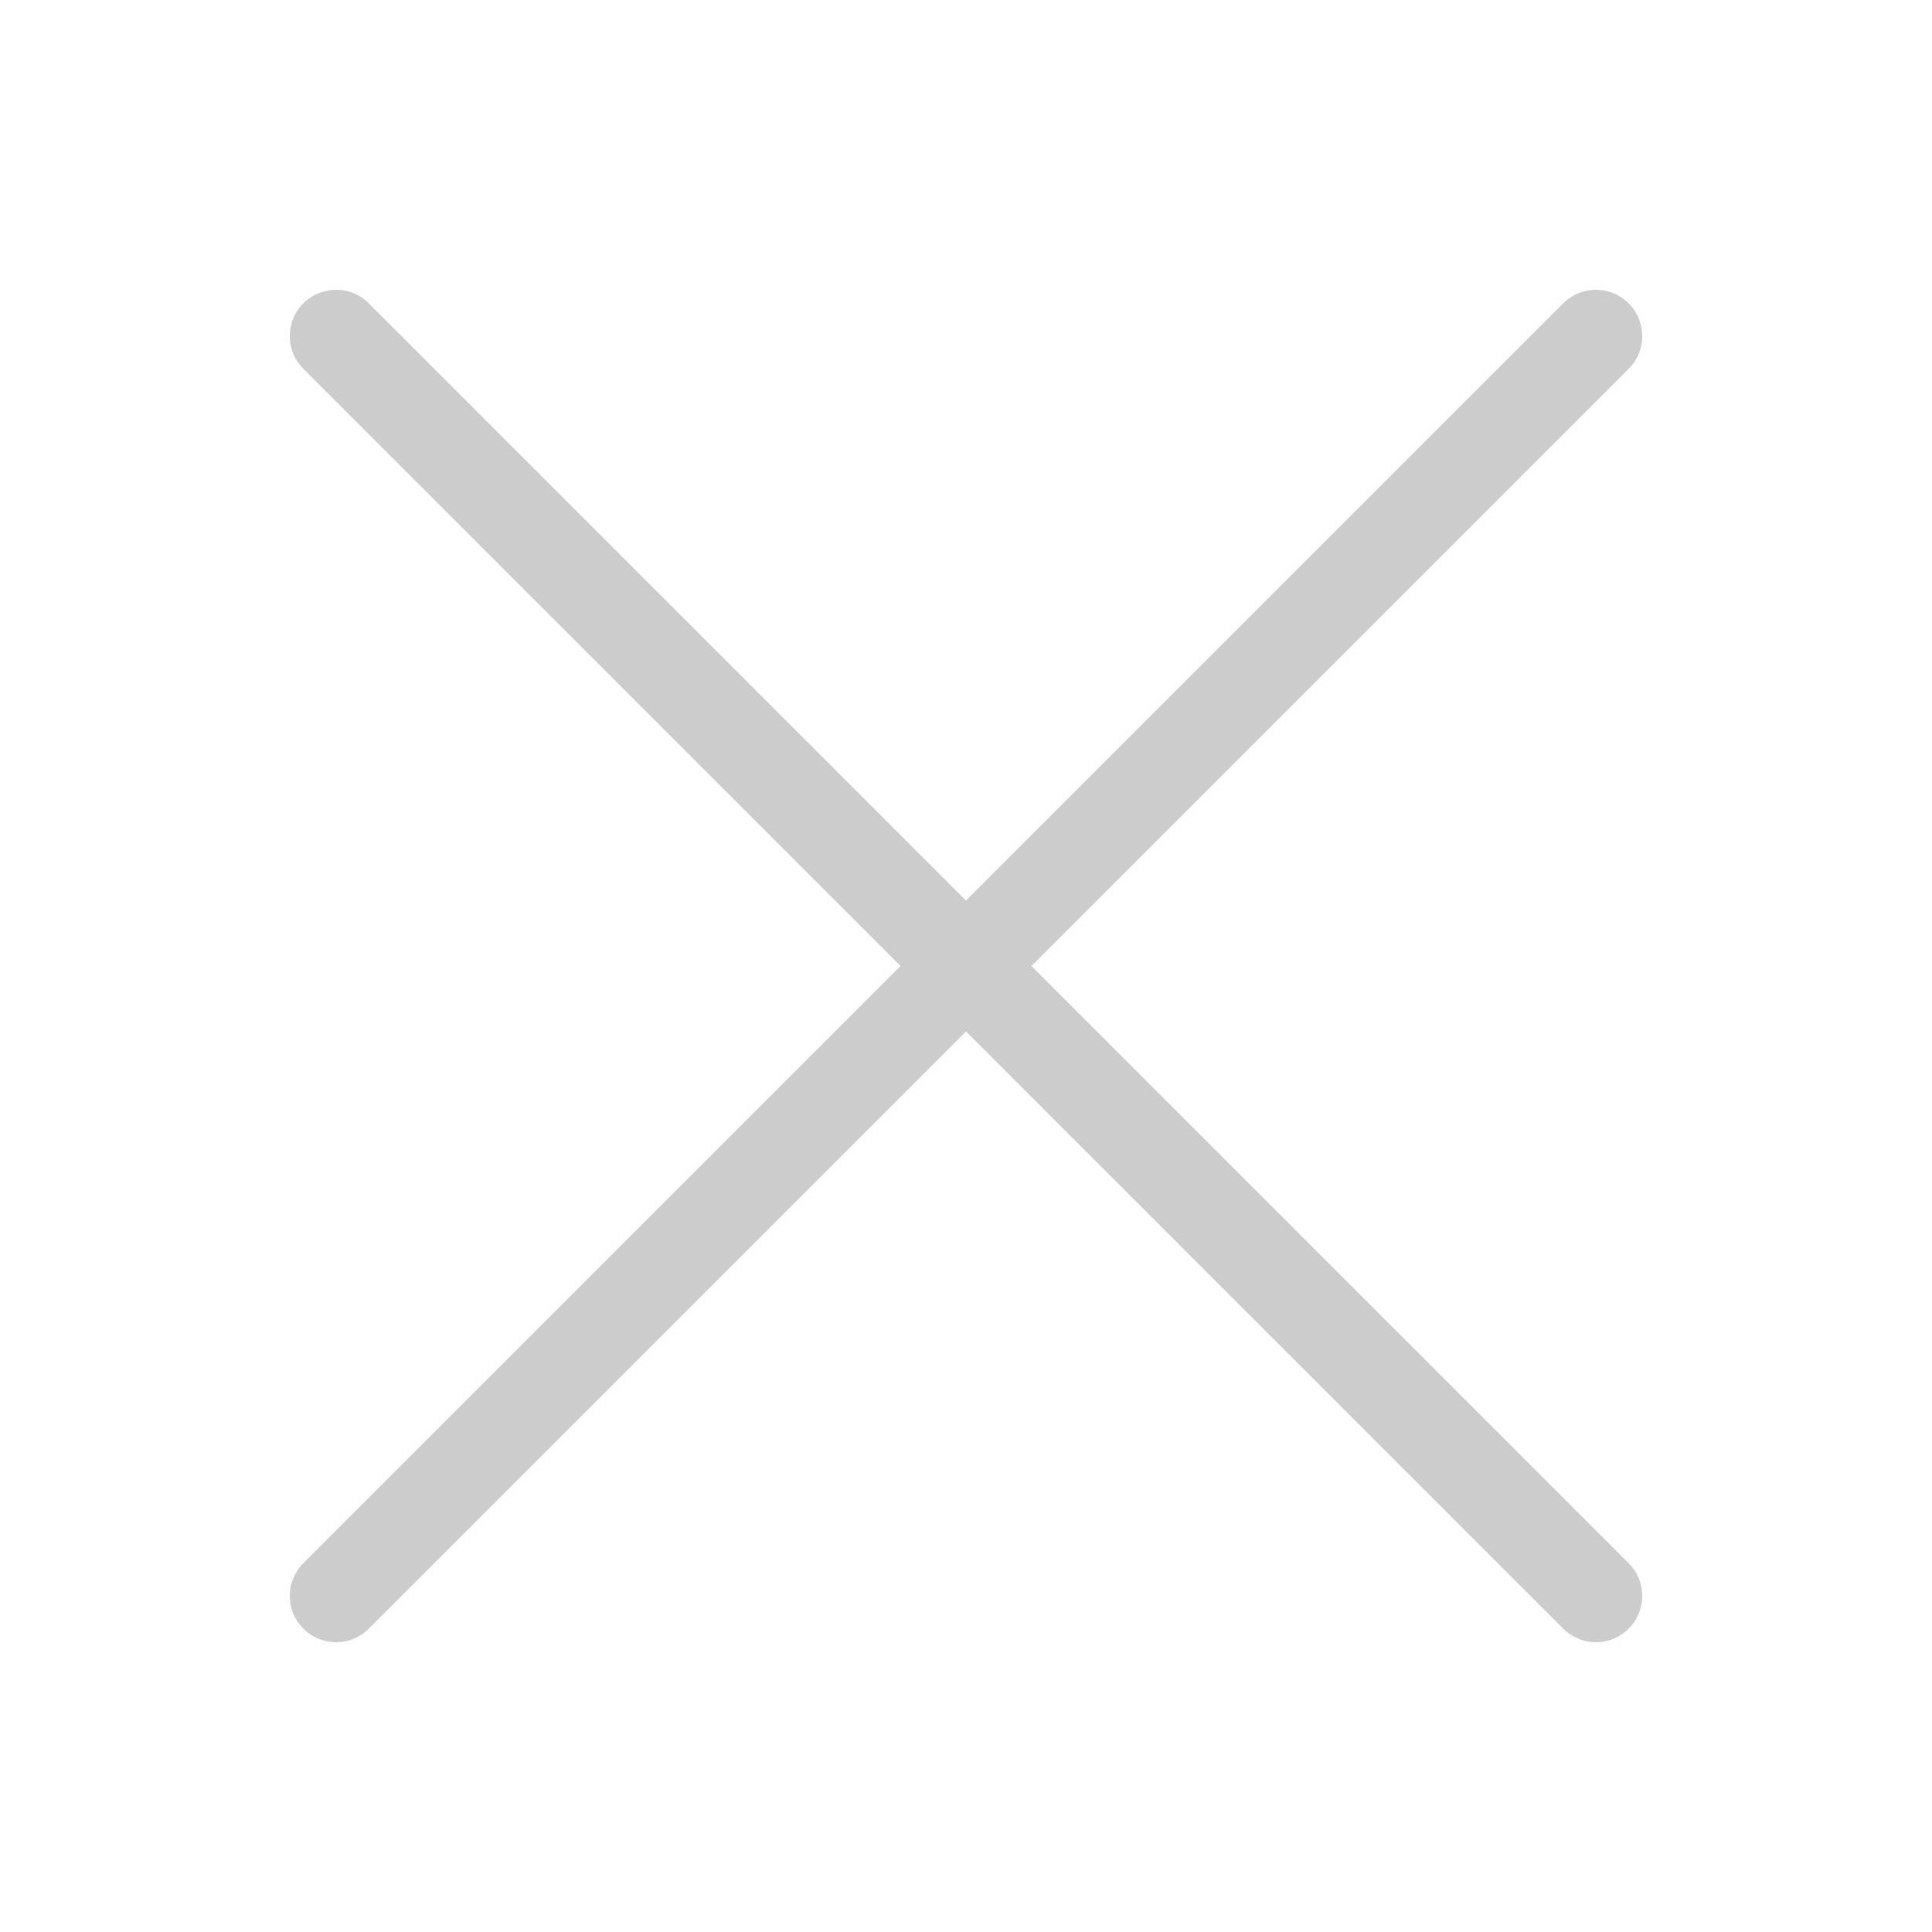
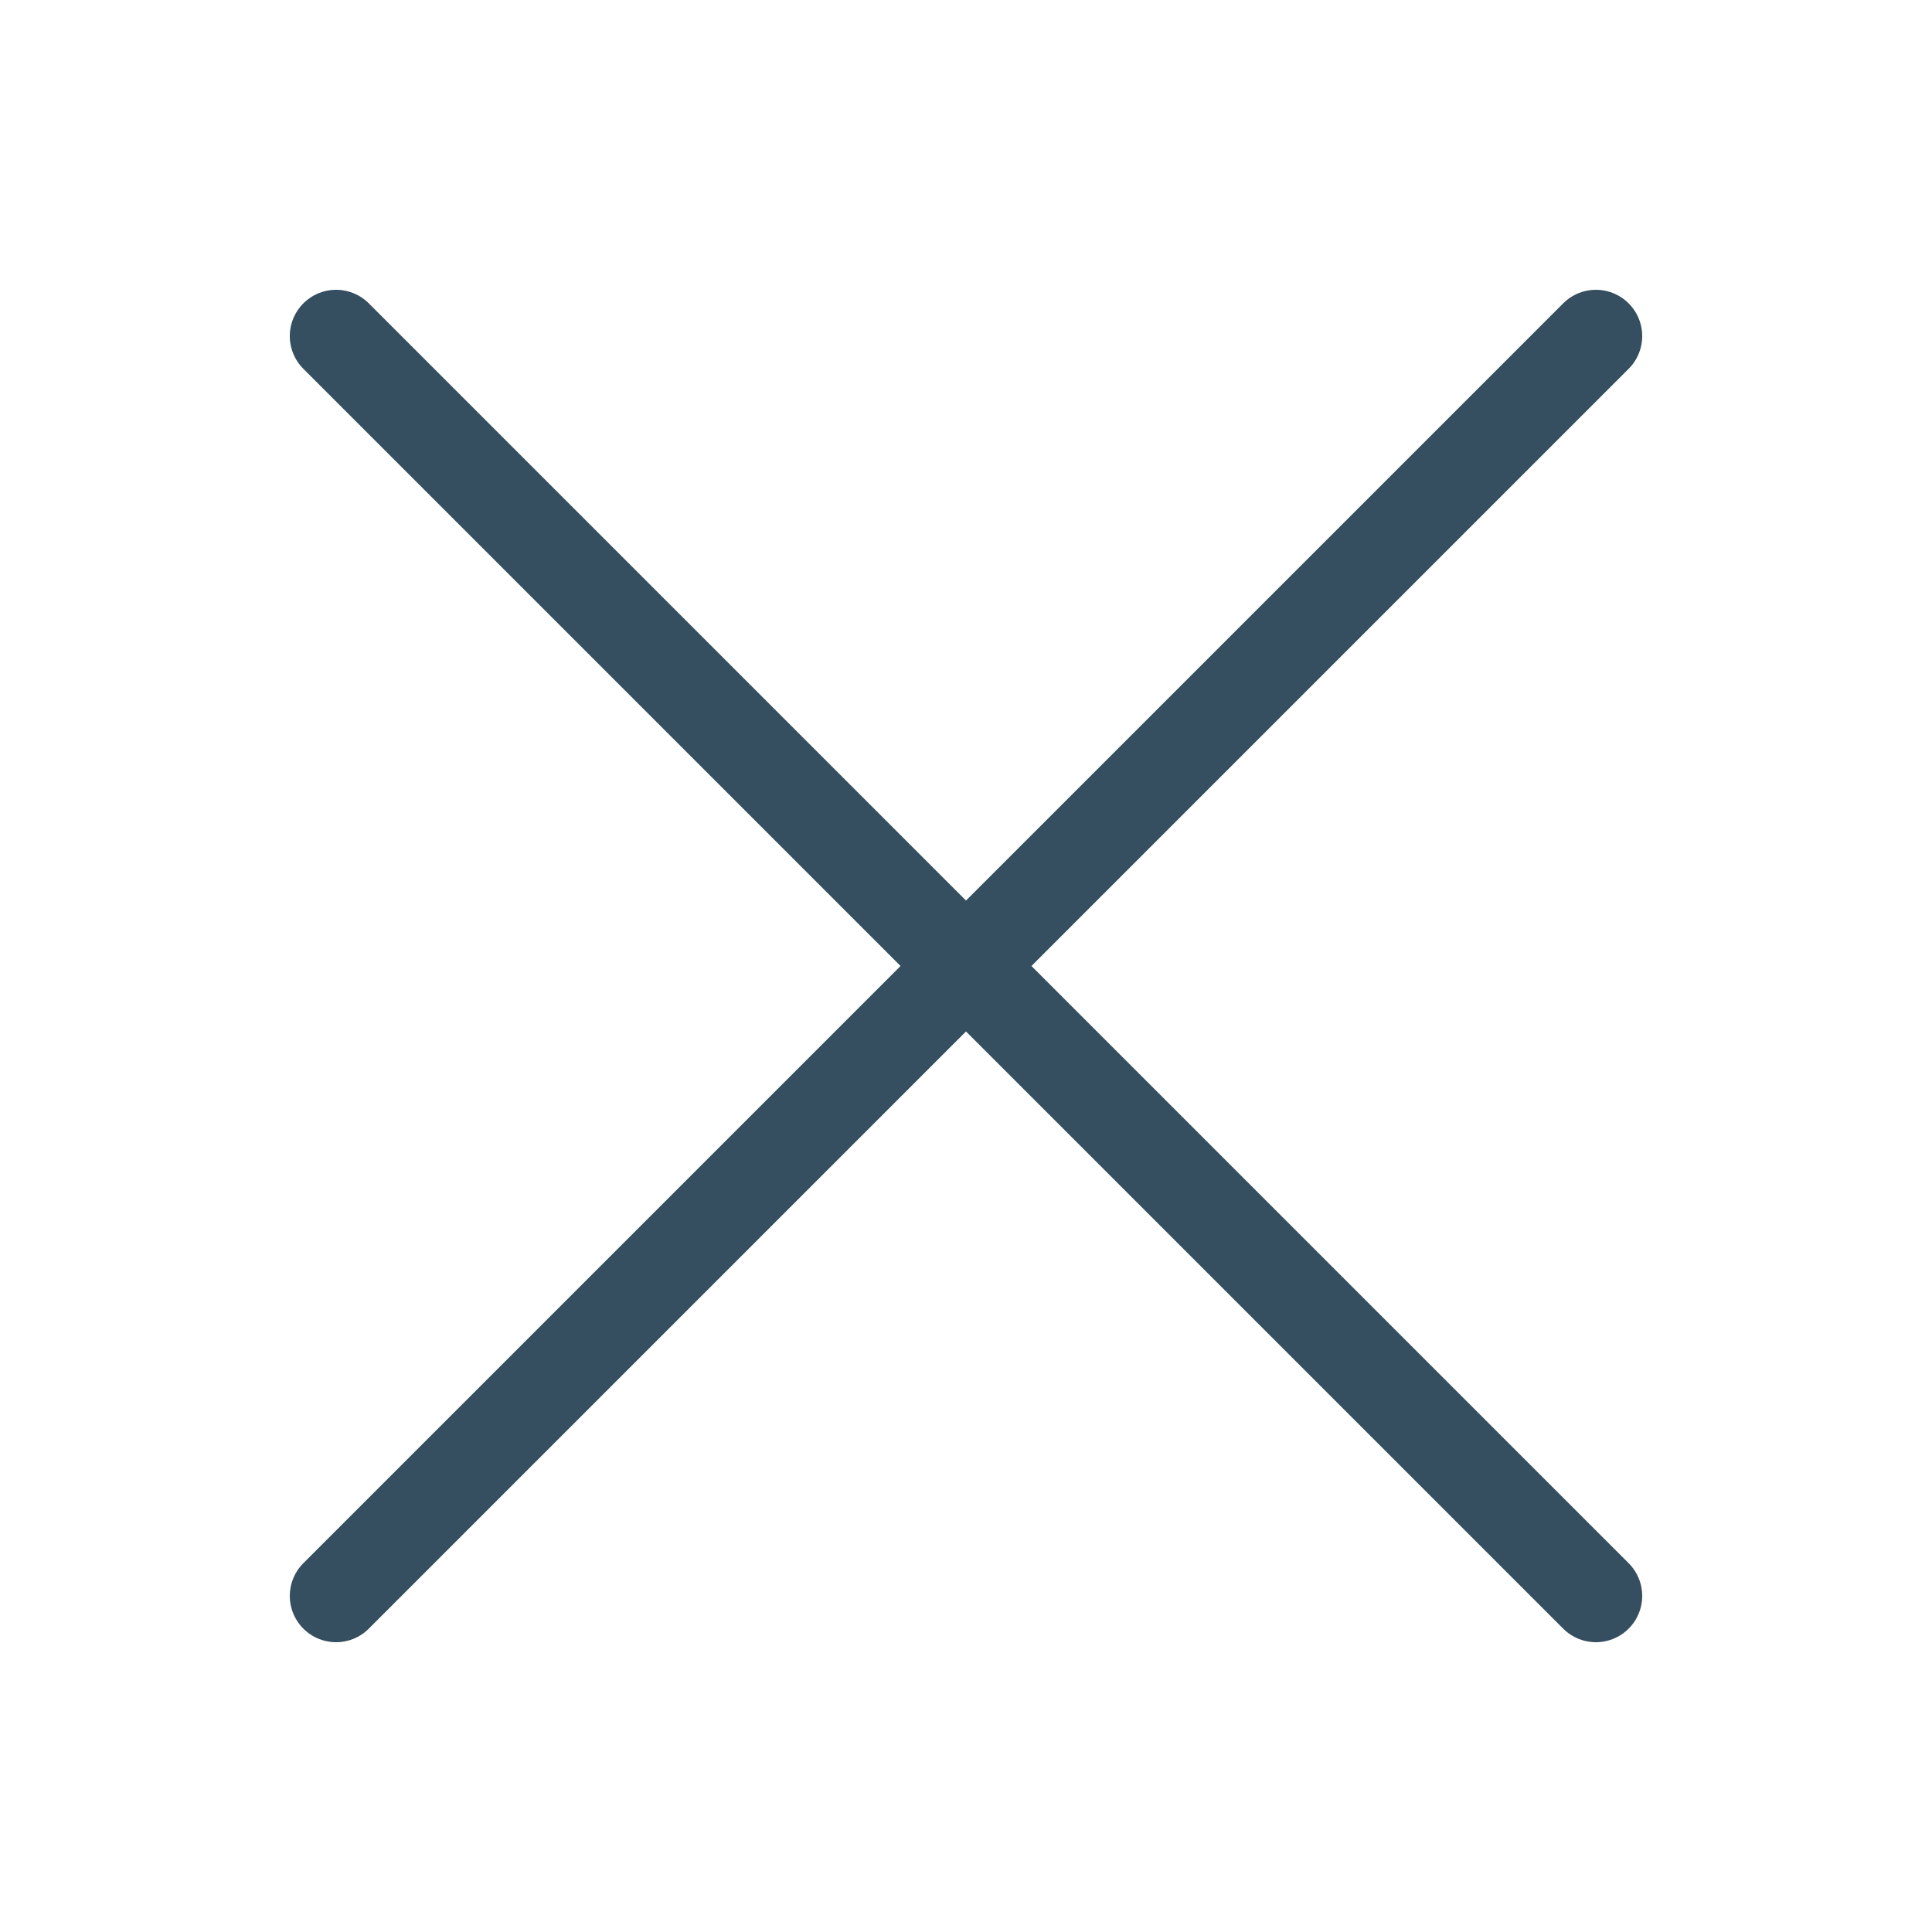
<svg xmlns="http://www.w3.org/2000/svg" version="1.0" width="30" height="30" id="svg1437">
  <defs id="defs1440">
    <marker style="overflow:visible" id="EmptyTriangleInS" refX="0.0" refY="0.0" orient="auto">
-       <path transform="scale(-0.2) translate(-3.0,0)" style="fill-rule:evenodd;fill:#cccccc;stroke:#cccccc;stroke-width:1pt;stroke-opacity:1;fill-opacity:1" d="M 5.77,0.0 L -2.88,5.0 L -2.88,-5.0 L 5.77,0.0 z " id="path1125" />
+       <path transform="scale(-0.2) translate(-3.0,0)" style="fill-rule:evenodd;fill:#354f60;stroke:#354f60;stroke-width:1pt;stroke-opacity:1;fill-opacity:1" d="M 5.77,0.0 L -2.88,5.0 L -2.88,-5.0 L 5.77,0.0 z " id="path1125" />
    </marker>
    <marker style="overflow:visible;" id="Arrow1Send" refX="0.0" refY="0.0" orient="auto">
-       <path transform="scale(0.2) rotate(180) translate(6,0)" style="fill-rule:evenodd;stroke:#cccccc;stroke-width:1pt;stroke-opacity:1;fill:#cccccc;fill-opacity:1" d="M 0.0,0.0 L 5.0,-5.0 L -12.5,0.0 L 5.0,5.0 L 0.0,0.0 z " id="path983" />
+       <path transform="scale(0.2) rotate(180) translate(6,0)" style="fill-rule:evenodd;stroke:#354f60;stroke-width:1pt;stroke-opacity:1;fill:#354f60;fill-opacity:1" d="M 0.0,0.0 L 5.0,-5.0 L -12.5,0.0 L 5.0,5.0 L 0.0,0.0 z " id="path983" />
    </marker>
    <marker style="overflow:visible" id="marker2864" refX="0" refY="0" orient="auto">
-       <path transform="scale(-0.4)" style="fill:#cccccc;fill-opacity:1;fill-rule:evenodd;stroke:#cccccc;stroke-width:1pt;stroke-opacity:1" d="M 5.77,0 -2.88,5 V -5 Z" id="path2862" />
+       <path transform="scale(-0.4)" style="fill:#354f60;fill-opacity:1;fill-rule:evenodd;stroke:#354f60;stroke-width:1pt;stroke-opacity:1" d="M 5.77,0 -2.88,5 V -5 Z" id="path2862" />
    </marker>
  </defs>
  <rect y="0" x="0" height="30" width="30" id="rect9748" style="fill:#000000;fill-opacity:0;stroke:none;stroke-width:0.214;stroke-linecap:round;stroke-opacity:1" />
-   <g style="stroke:#cccccc;stroke-width:1.714;stroke-miterlimit:4;stroke-dasharray:none;stroke-opacity:1" transform="matrix(0.8387319,0,0,0.8387319,2.419021,2.419021)" id="g8968">
-     <path style="fill:none;stroke:#cccccc;stroke-width:1.714;stroke-linecap:round;stroke-linejoin:miter;stroke-miterlimit:4;stroke-dasharray:none;stroke-opacity:1" d="M 3.338,3.338 26.662,26.662" id="path8949" />
-     <path id="path8949-1" d="M 26.662,3.338 3.338,26.662" style="fill:none;stroke:#cccccc;stroke-width:1.714;stroke-linecap:round;stroke-linejoin:miter;stroke-miterlimit:4;stroke-dasharray:none;stroke-opacity:1" />
+   <g style="stroke:#354f60;stroke-width:1.714;stroke-miterlimit:4;stroke-dasharray:none;stroke-opacity:1" transform="matrix(0.8387319,0,0,0.8387319,2.419021,2.419021)" id="g8968">
+     <path style="fill:none;stroke:#354f60;stroke-width:1.714;stroke-linecap:round;stroke-linejoin:miter;stroke-miterlimit:4;stroke-dasharray:none;stroke-opacity:1" d="M 3.338,3.338 26.662,26.662" id="path8949" />
+     <path id="path8949-1" d="M 26.662,3.338 3.338,26.662" style="fill:none;stroke:#354f60;stroke-width:1.714;stroke-linecap:round;stroke-linejoin:miter;stroke-miterlimit:4;stroke-dasharray:none;stroke-opacity:1" />
  </g>
</svg>
